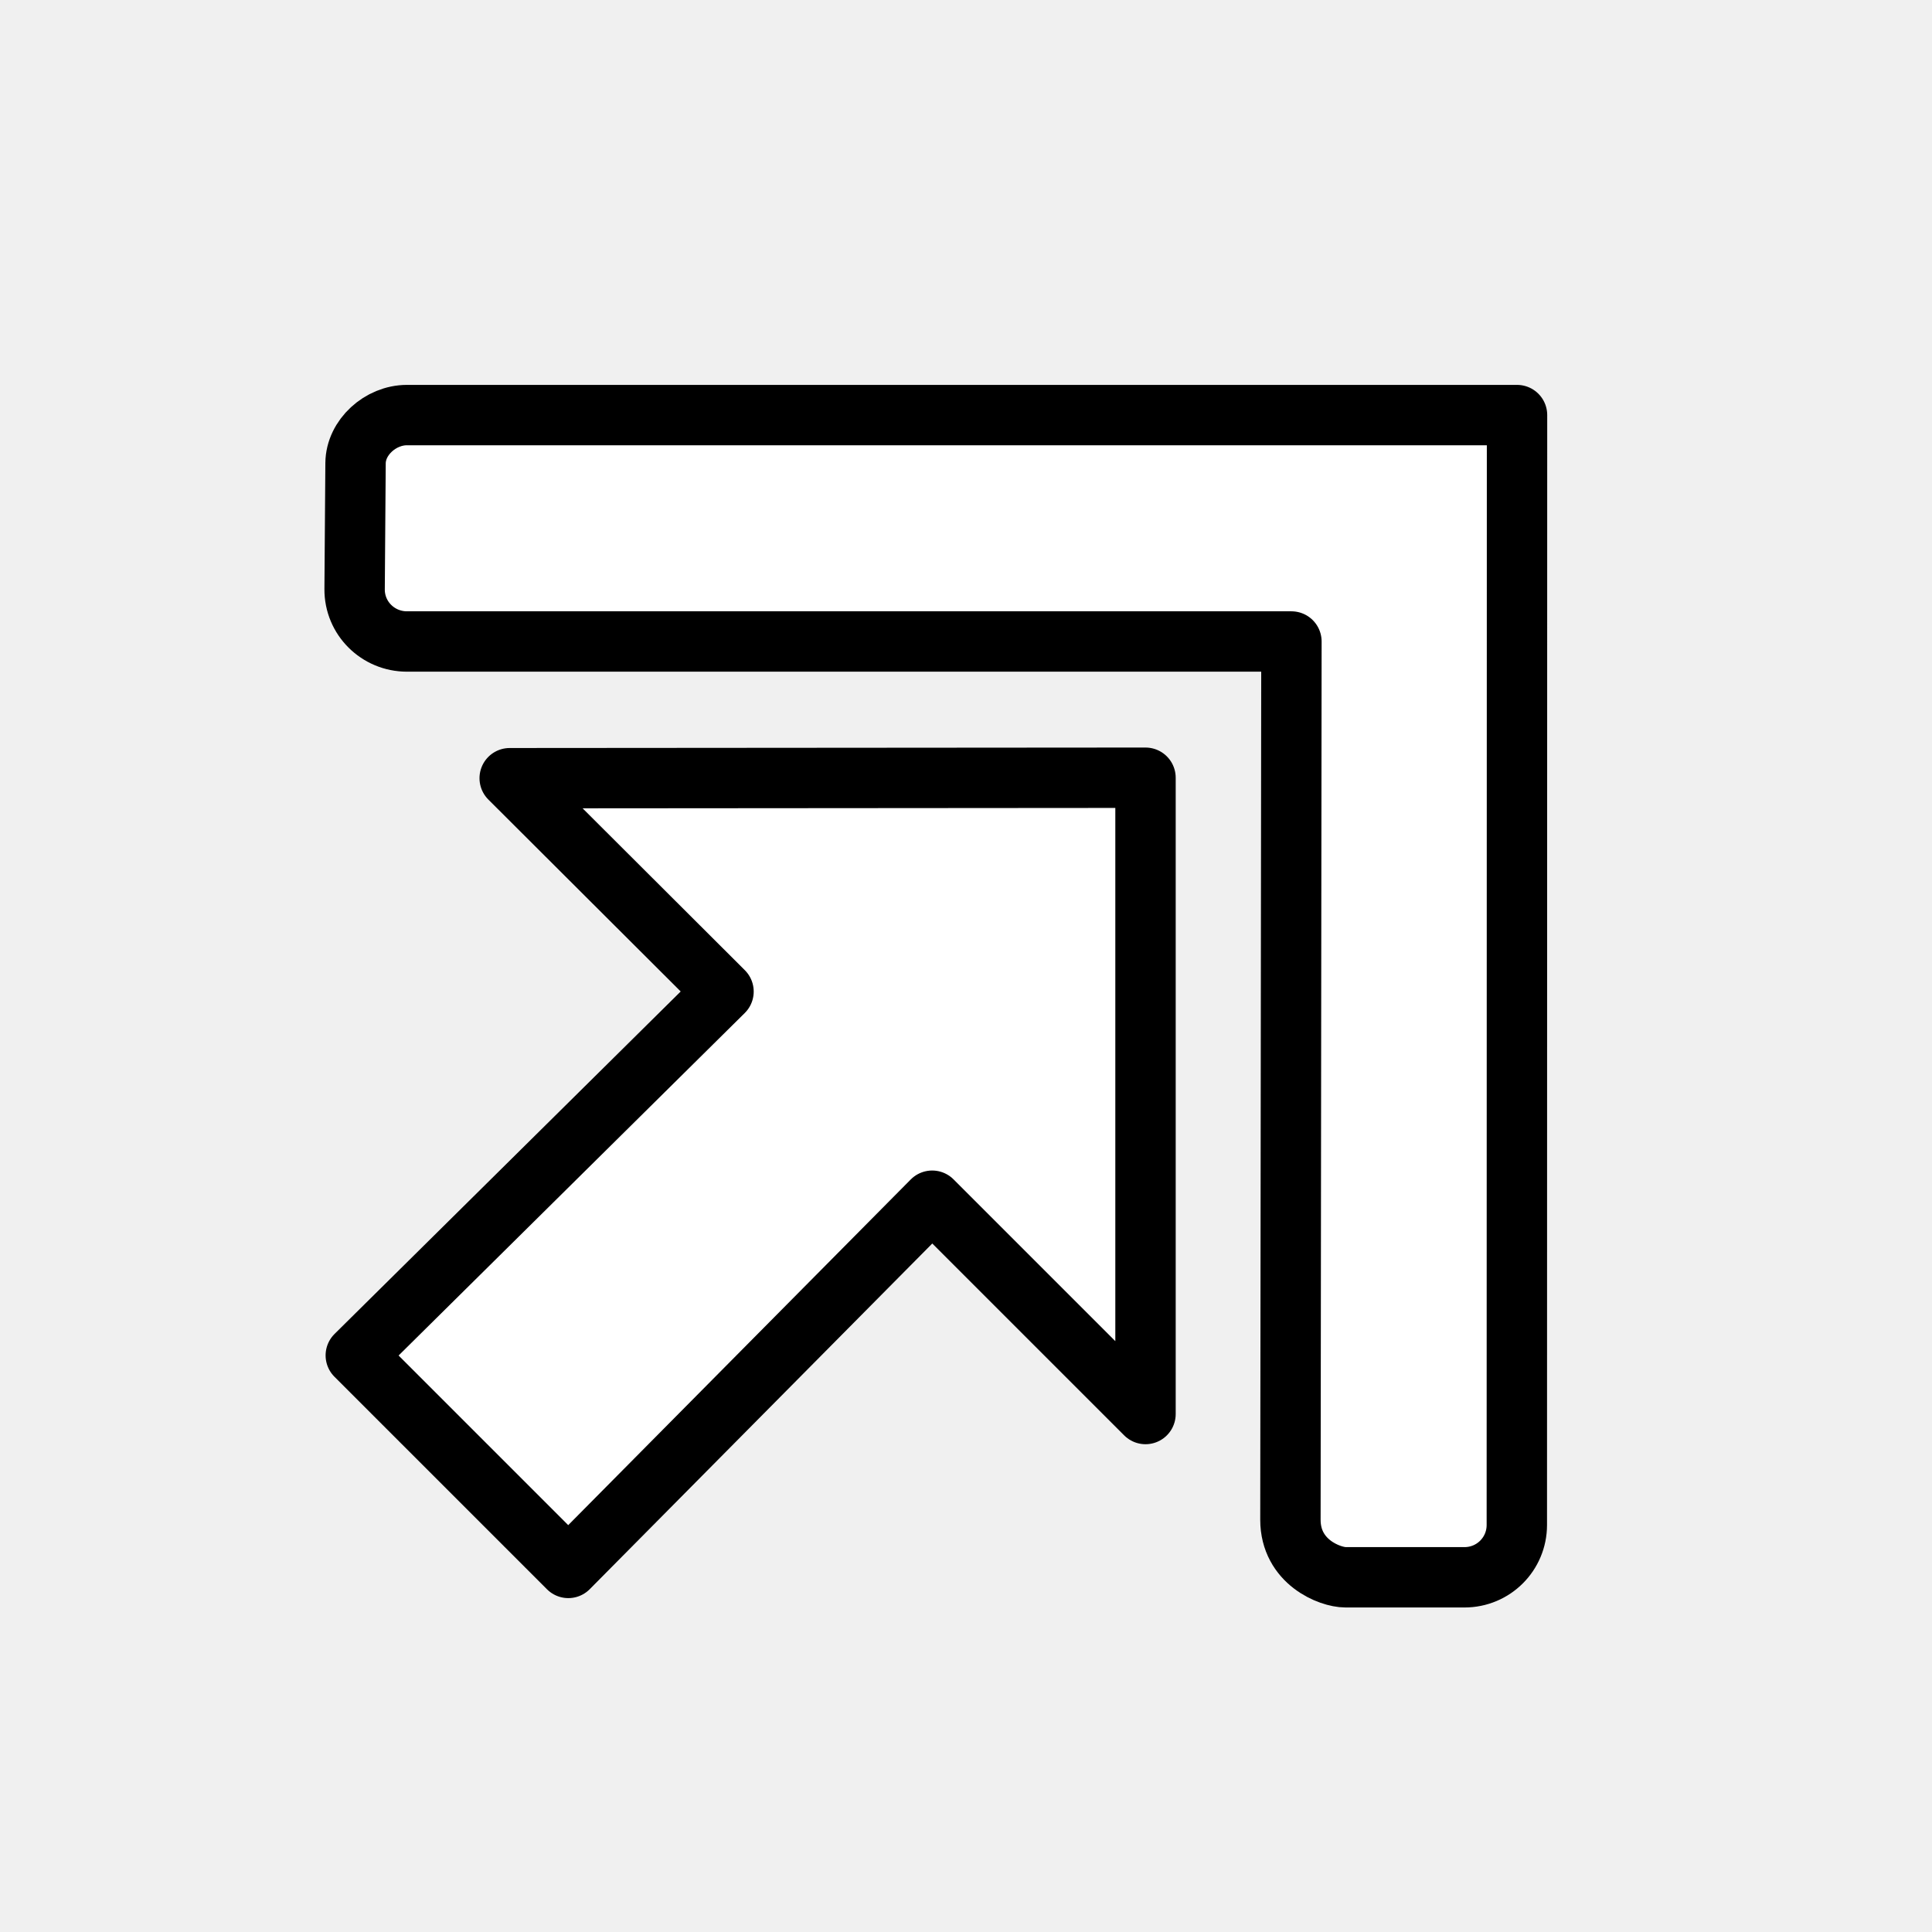
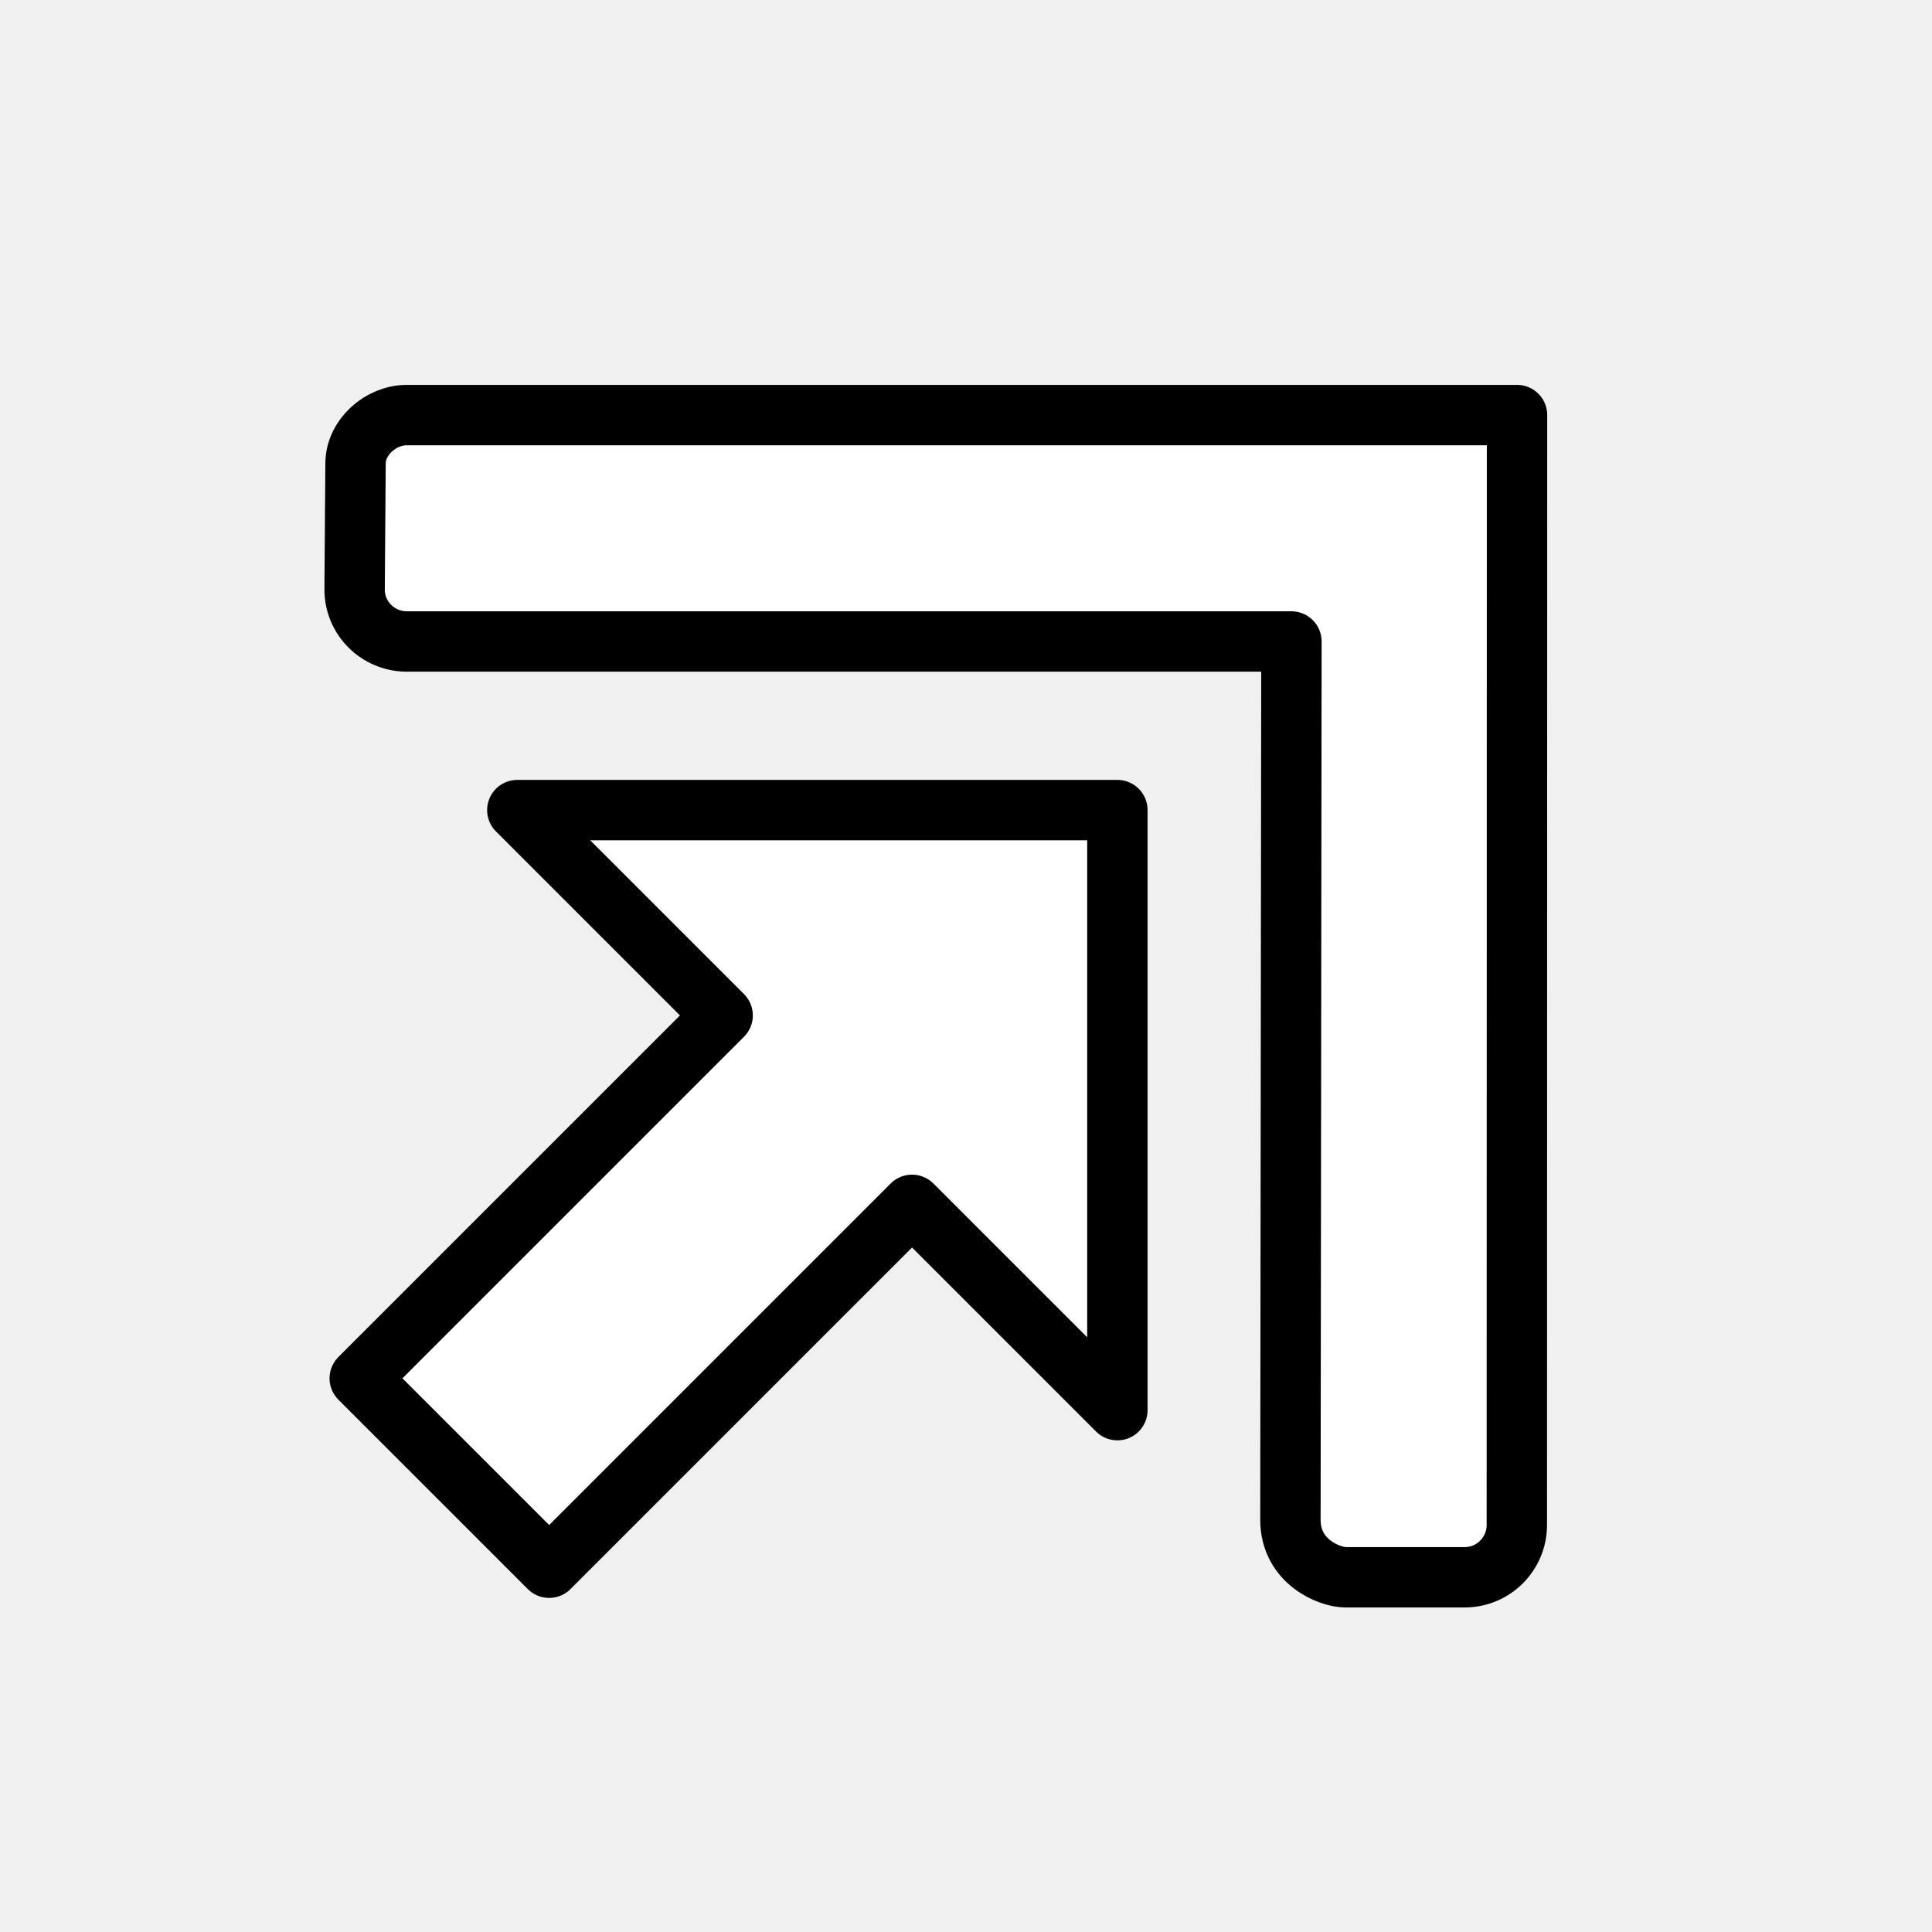
<svg xmlns="http://www.w3.org/2000/svg" width="128" height="128" id="svg3845" version="1.1">
  <defs id="defs3847">
    <filter id="filter4424">
      <feGaussianBlur stdDeviation="2.406" id="feGaussianBlur4426" />
    </filter>
  </defs>
  <g id="layer1" transform="translate(0,-924.3622)">
    <g id="g4401" style="opacity:0.367;fill:#000000;filter:url(#filter4424)" transform="matrix(-1,0,0,1,125.4499,8)">
      <g id="g4405" transform="matrix(-0.8325916,-0.8325916,0.8325916,-0.8325916,-696.1144,1871.374)" style="fill:#000000">
        <g id="g4407" style="fill:#000000">
          <g id="g4409" transform="matrix(0,1,-1,0,1055.523,923.2685)" style="fill:#000000" />
        </g>
      </g>
    </g>
    <path style="fill:#ffffff;fill-opacity:1;stroke:#000000;stroke-width:4;stroke-linejoin:round;stroke-miterlimit:4;stroke-opacity:1;stroke-dasharray:none;stroke-dashoffset:0" d="m 26.962,951.862 c -1.759,0 -3.393,1.479 -3.406,3.188 l -0.062,8.344 c -0.014,1.923 1.546,3.469 3.469,3.469 l 58.598,0 -0.067,58.187 c 0,2.8 2.61,3.812 3.656,3.812 l 7.875,0 c 1.923,0 3.469,-1.546 3.469,-3.469 l 0.013,-73.531 z" id="path3785" />
    <g id="g4524-8" transform="matrix(-0.8325916,-0.8325916,-0.8325916,0.8325916,921.7228,235.6231)" />
    <g id="layer1-5" transform="matrix(0.7071068,-0.7071068,0.7071068,0.7071068,-692.6256,338.0068)">
      <g transform="matrix(1.177462,0,0,1.177462,-144.0686,-147.6169)" id="layer1-9">
        <g id="g4528">
          <g transform="matrix(0,1,-1,0,1055.523,923.2685)" id="g4524-8-7" />
        </g>
      </g>
    </g>
-     <path style="fill:#ffffff;fill-opacity:1;stroke:#000000;stroke-width:4;stroke-linejoin:round;stroke-miterlimit:4;stroke-opacity:1;stroke-dasharray:none;stroke-dashoffset:0" d="m 75.893,975.889 -42.125,0.031 14.167,14.136 -24.363,24.105 14.08,14.08 24.108,-24.329 14.133,14.133 z" id="path3786" />
+     <path id="path3762-7" d="m 23.834,1015.68 24.043,-24.043 -13.604,-13.604 39.756,0 -6.4e-5,39.756 -13.604,-13.604 -24.043,24.043 z" style="fill:#ffffff;fill-opacity:1;stroke:#000000;stroke-width:4;stroke-linejoin:round;stroke-miterlimit:4;stroke-dasharray:none;stroke-dashoffset:0;stroke-opacity:1" />
  </g>
</svg>
